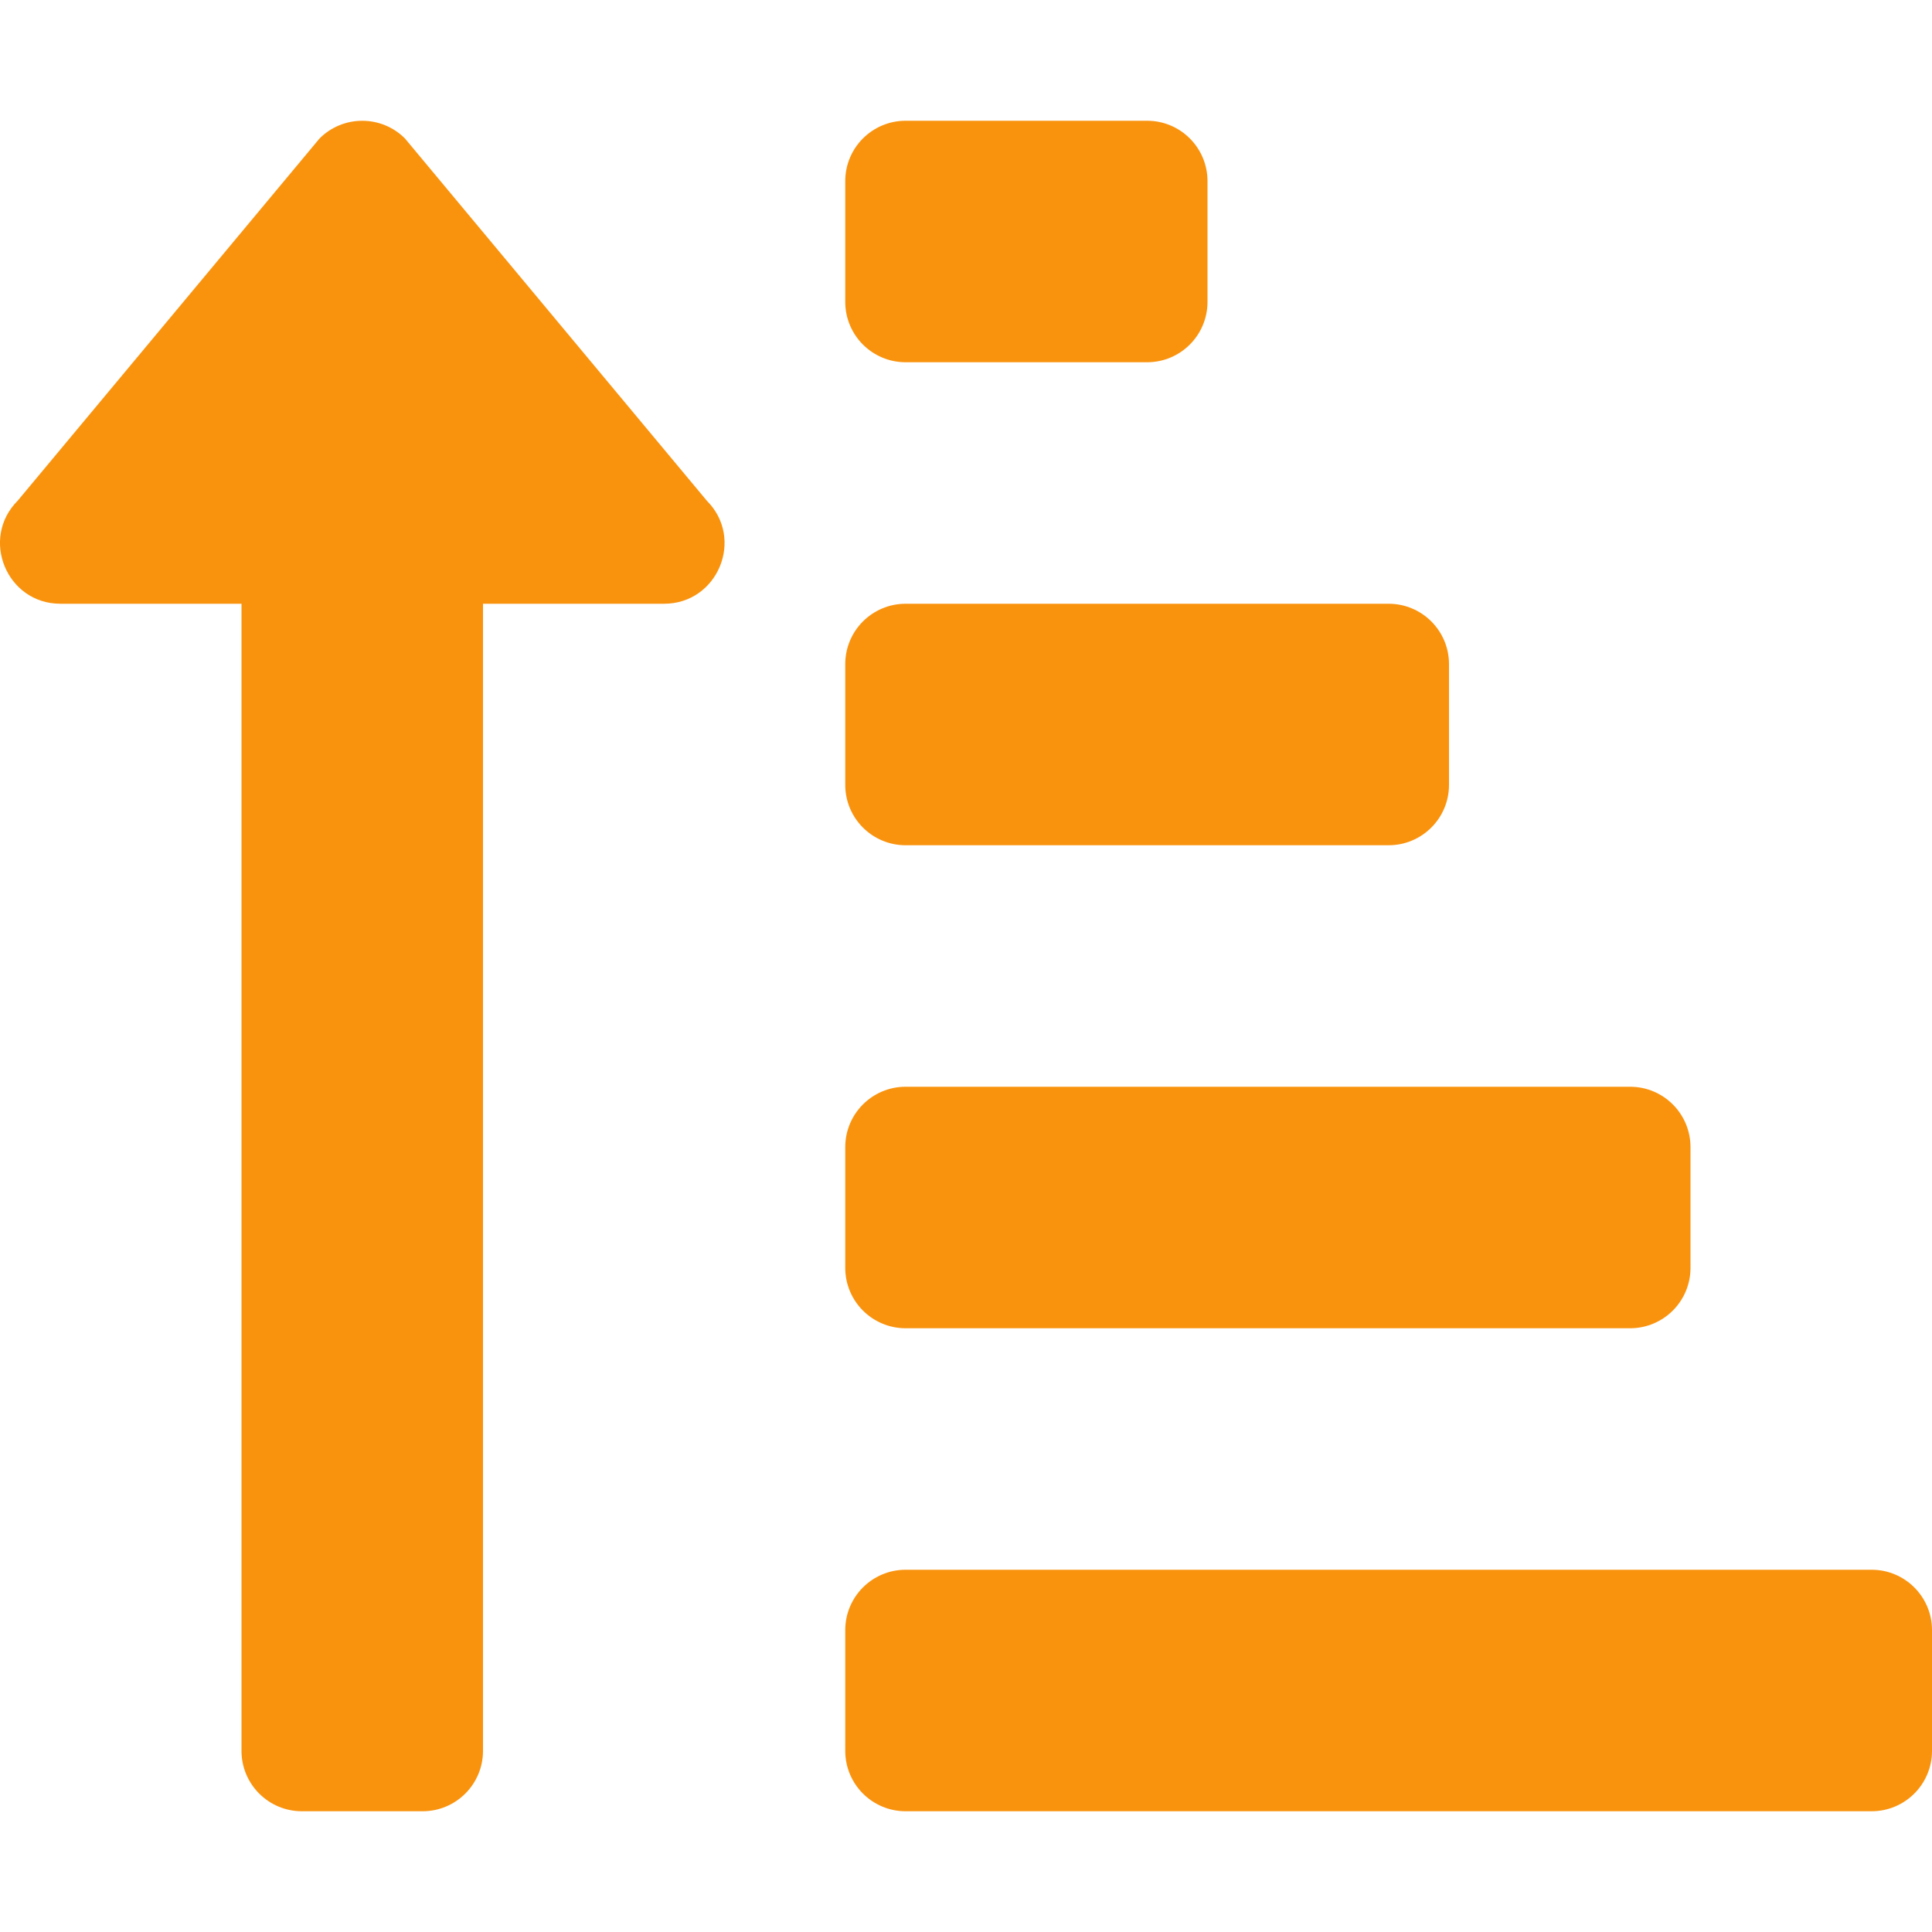
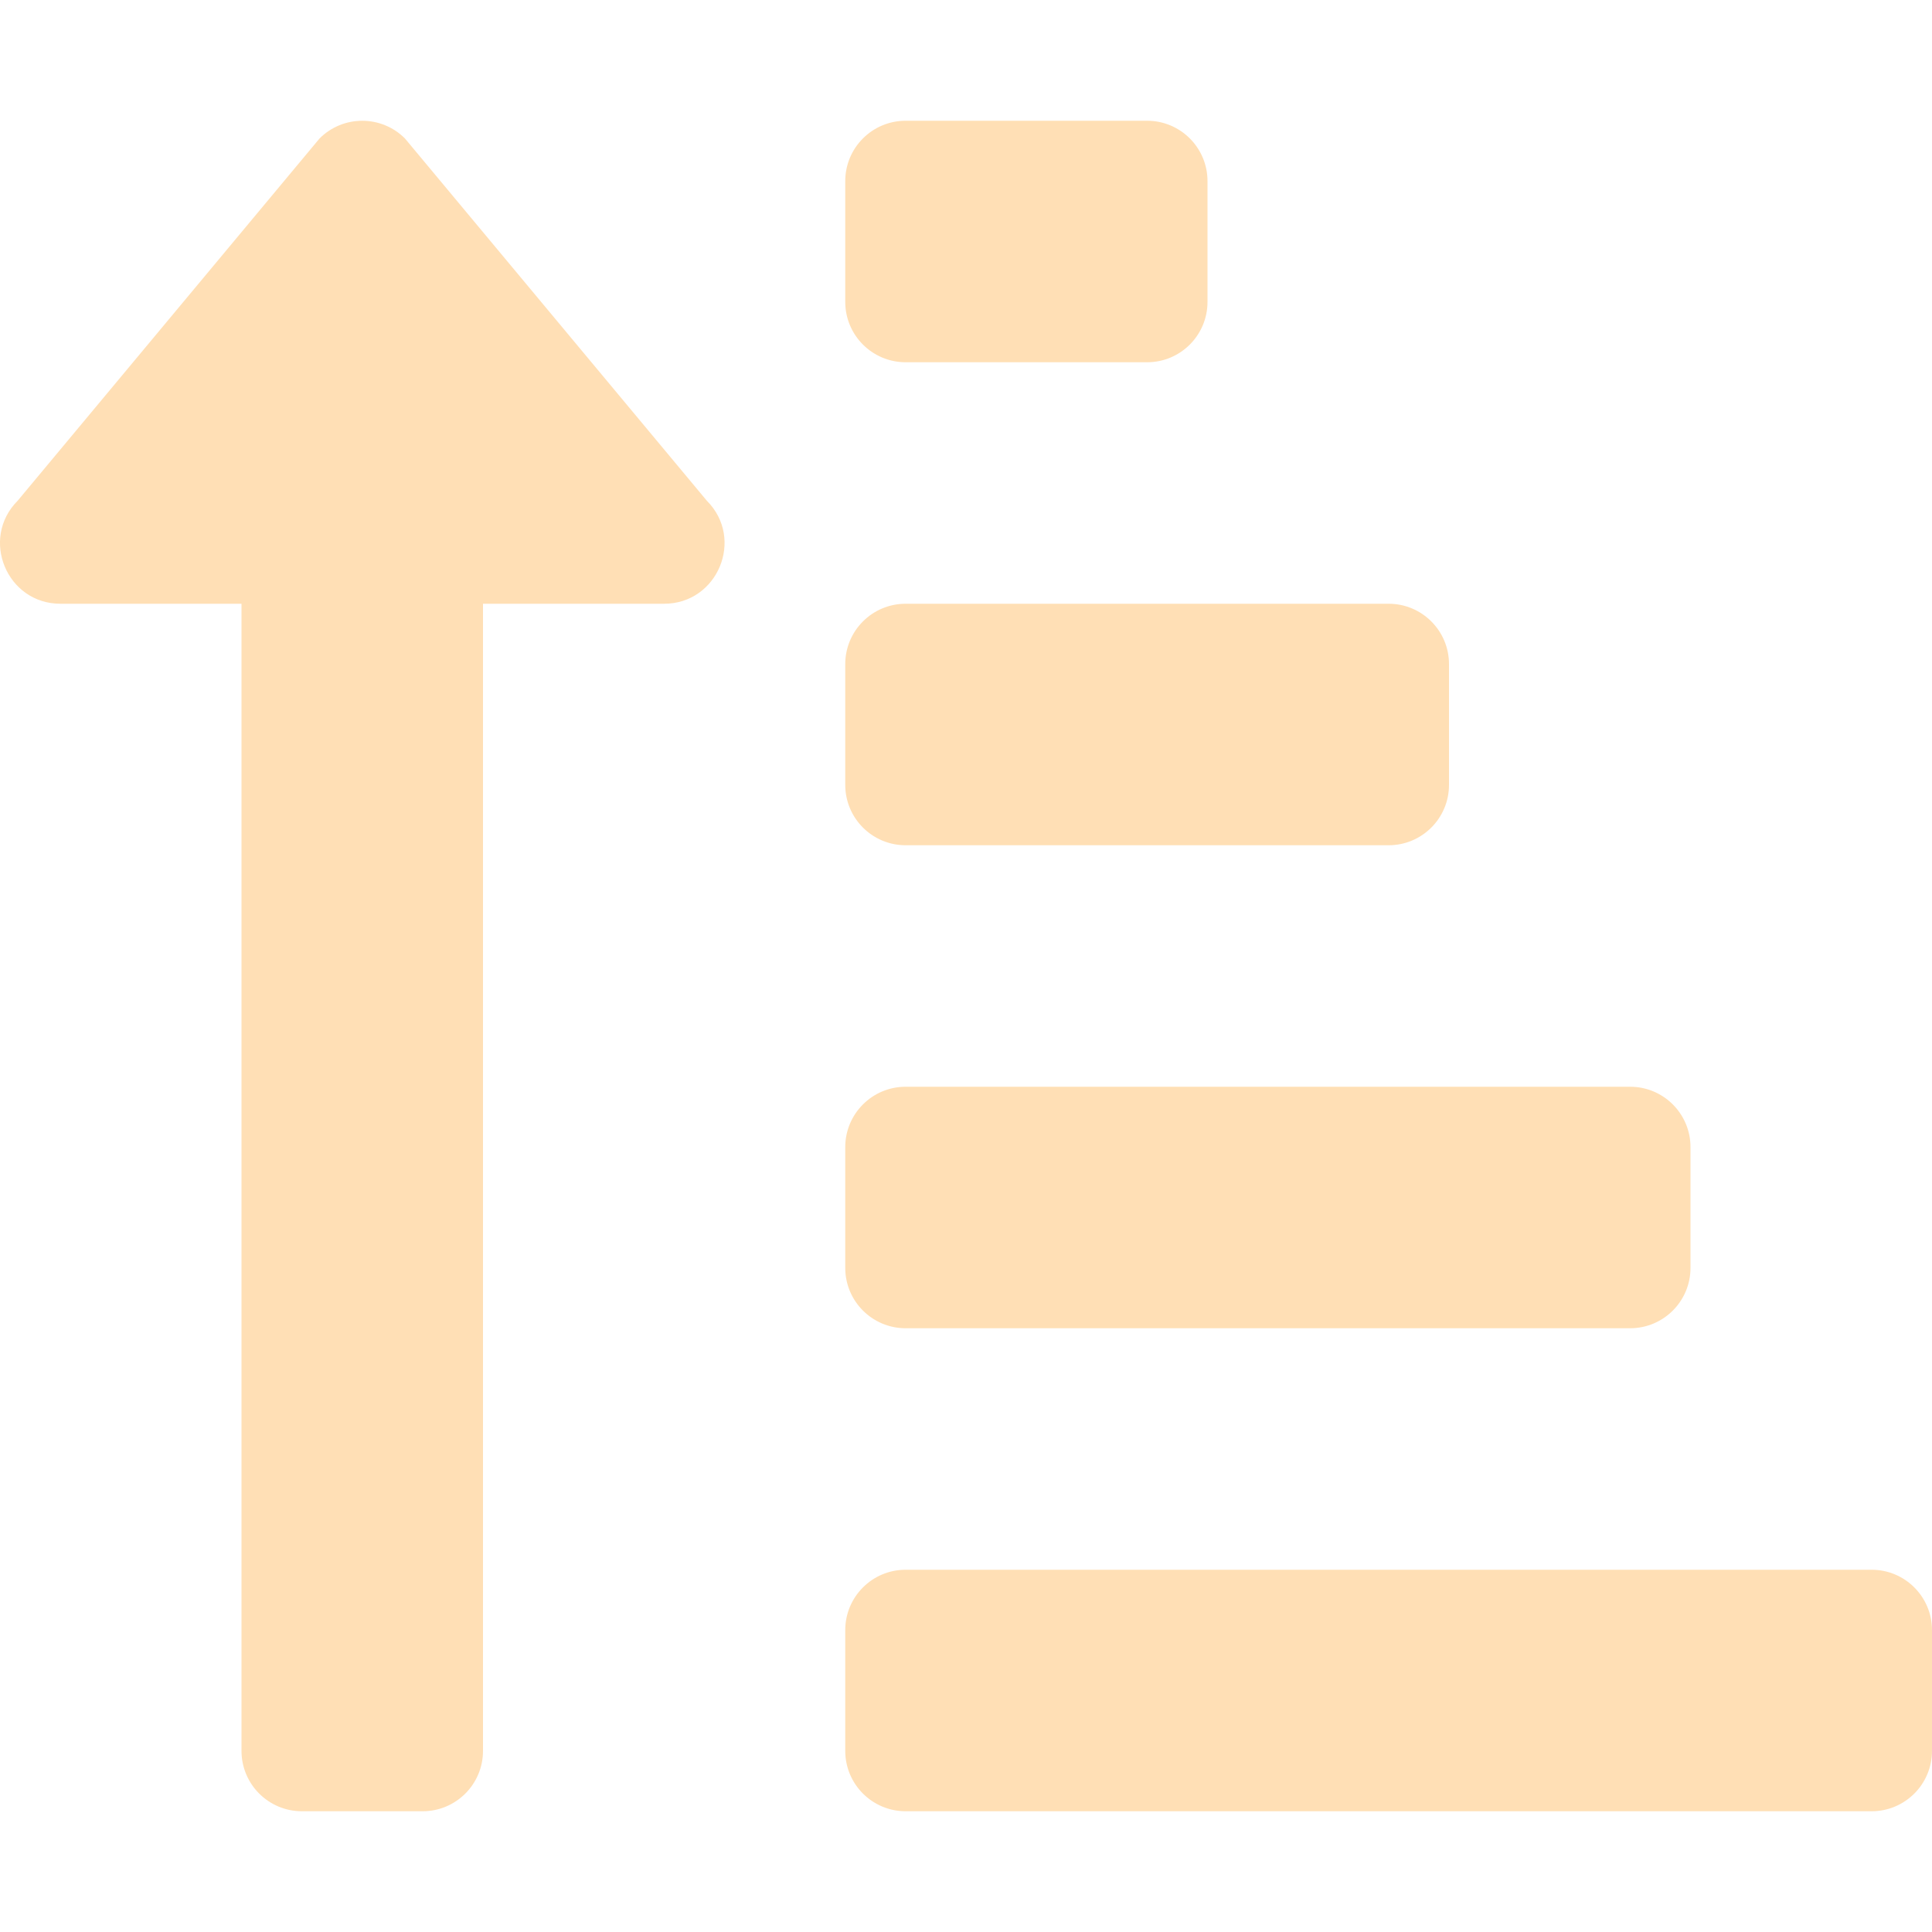
<svg xmlns="http://www.w3.org/2000/svg" aria-hidden="true" focusable="false" data-prefix="fas" data-icon="sort-amount-up-alt" class="svg-inline--fa fa-sort-amount-up-alt fa-w-16" role="img" viewBox="0 0 512 512">
-   <path fill="#F9930E" d="M240 96h64a16 16 0 0 0 16-16V48a16 16 0 0 0-16-16h-64a16 16 0 0 0-16 16v32a16 16 0 0 0 16 16zm0 128h128a16 16 0 0 0 16-16v-32a16 16 0 0 0-16-16H240a16 16 0 0 0-16 16v32a16 16 0 0 0 16 16zm256 192H240a16 16 0 0 0-16 16v32a16 16 0 0 0 16 16h256a16 16 0 0 0 16-16v-32a16 16 0 0 0-16-16zm-256-64h192a16 16 0 0 0 16-16v-32a16 16 0 0 0-16-16H240a16 16 0 0 0-16 16v32a16 16 0 0 0 16 16zM16 160h48v304a16 16 0 0 0 16 16h32a16 16 0 0 0 16-16V160h48c14.21 0 21.39-17.24 11.31-27.31l-80-96a16 16 0 0 0-22.62 0l-80 96C-5.35 142.74 1.78 160 16 160z" />
+   <path fill="#FFDFB5" d="M240 96h64a16 16 0 0 0 16-16V48a16 16 0 0 0-16-16h-64a16 16 0 0 0-16 16v32a16 16 0 0 0 16 16zm0 128h128a16 16 0 0 0 16-16v-32a16 16 0 0 0-16-16H240a16 16 0 0 0-16 16v32a16 16 0 0 0 16 16zm256 192H240a16 16 0 0 0-16 16v32a16 16 0 0 0 16 16h256a16 16 0 0 0 16-16v-32a16 16 0 0 0-16-16zm-256-64h192a16 16 0 0 0 16-16v-32a16 16 0 0 0-16-16H240a16 16 0 0 0-16 16v32a16 16 0 0 0 16 16zM16 160h48v304a16 16 0 0 0 16 16h32a16 16 0 0 0 16-16V160h48c14.21 0 21.39-17.24 11.31-27.31l-80-96a16 16 0 0 0-22.62 0l-80 96C-5.35 142.74 1.78 160 16 160z" />
</svg>
